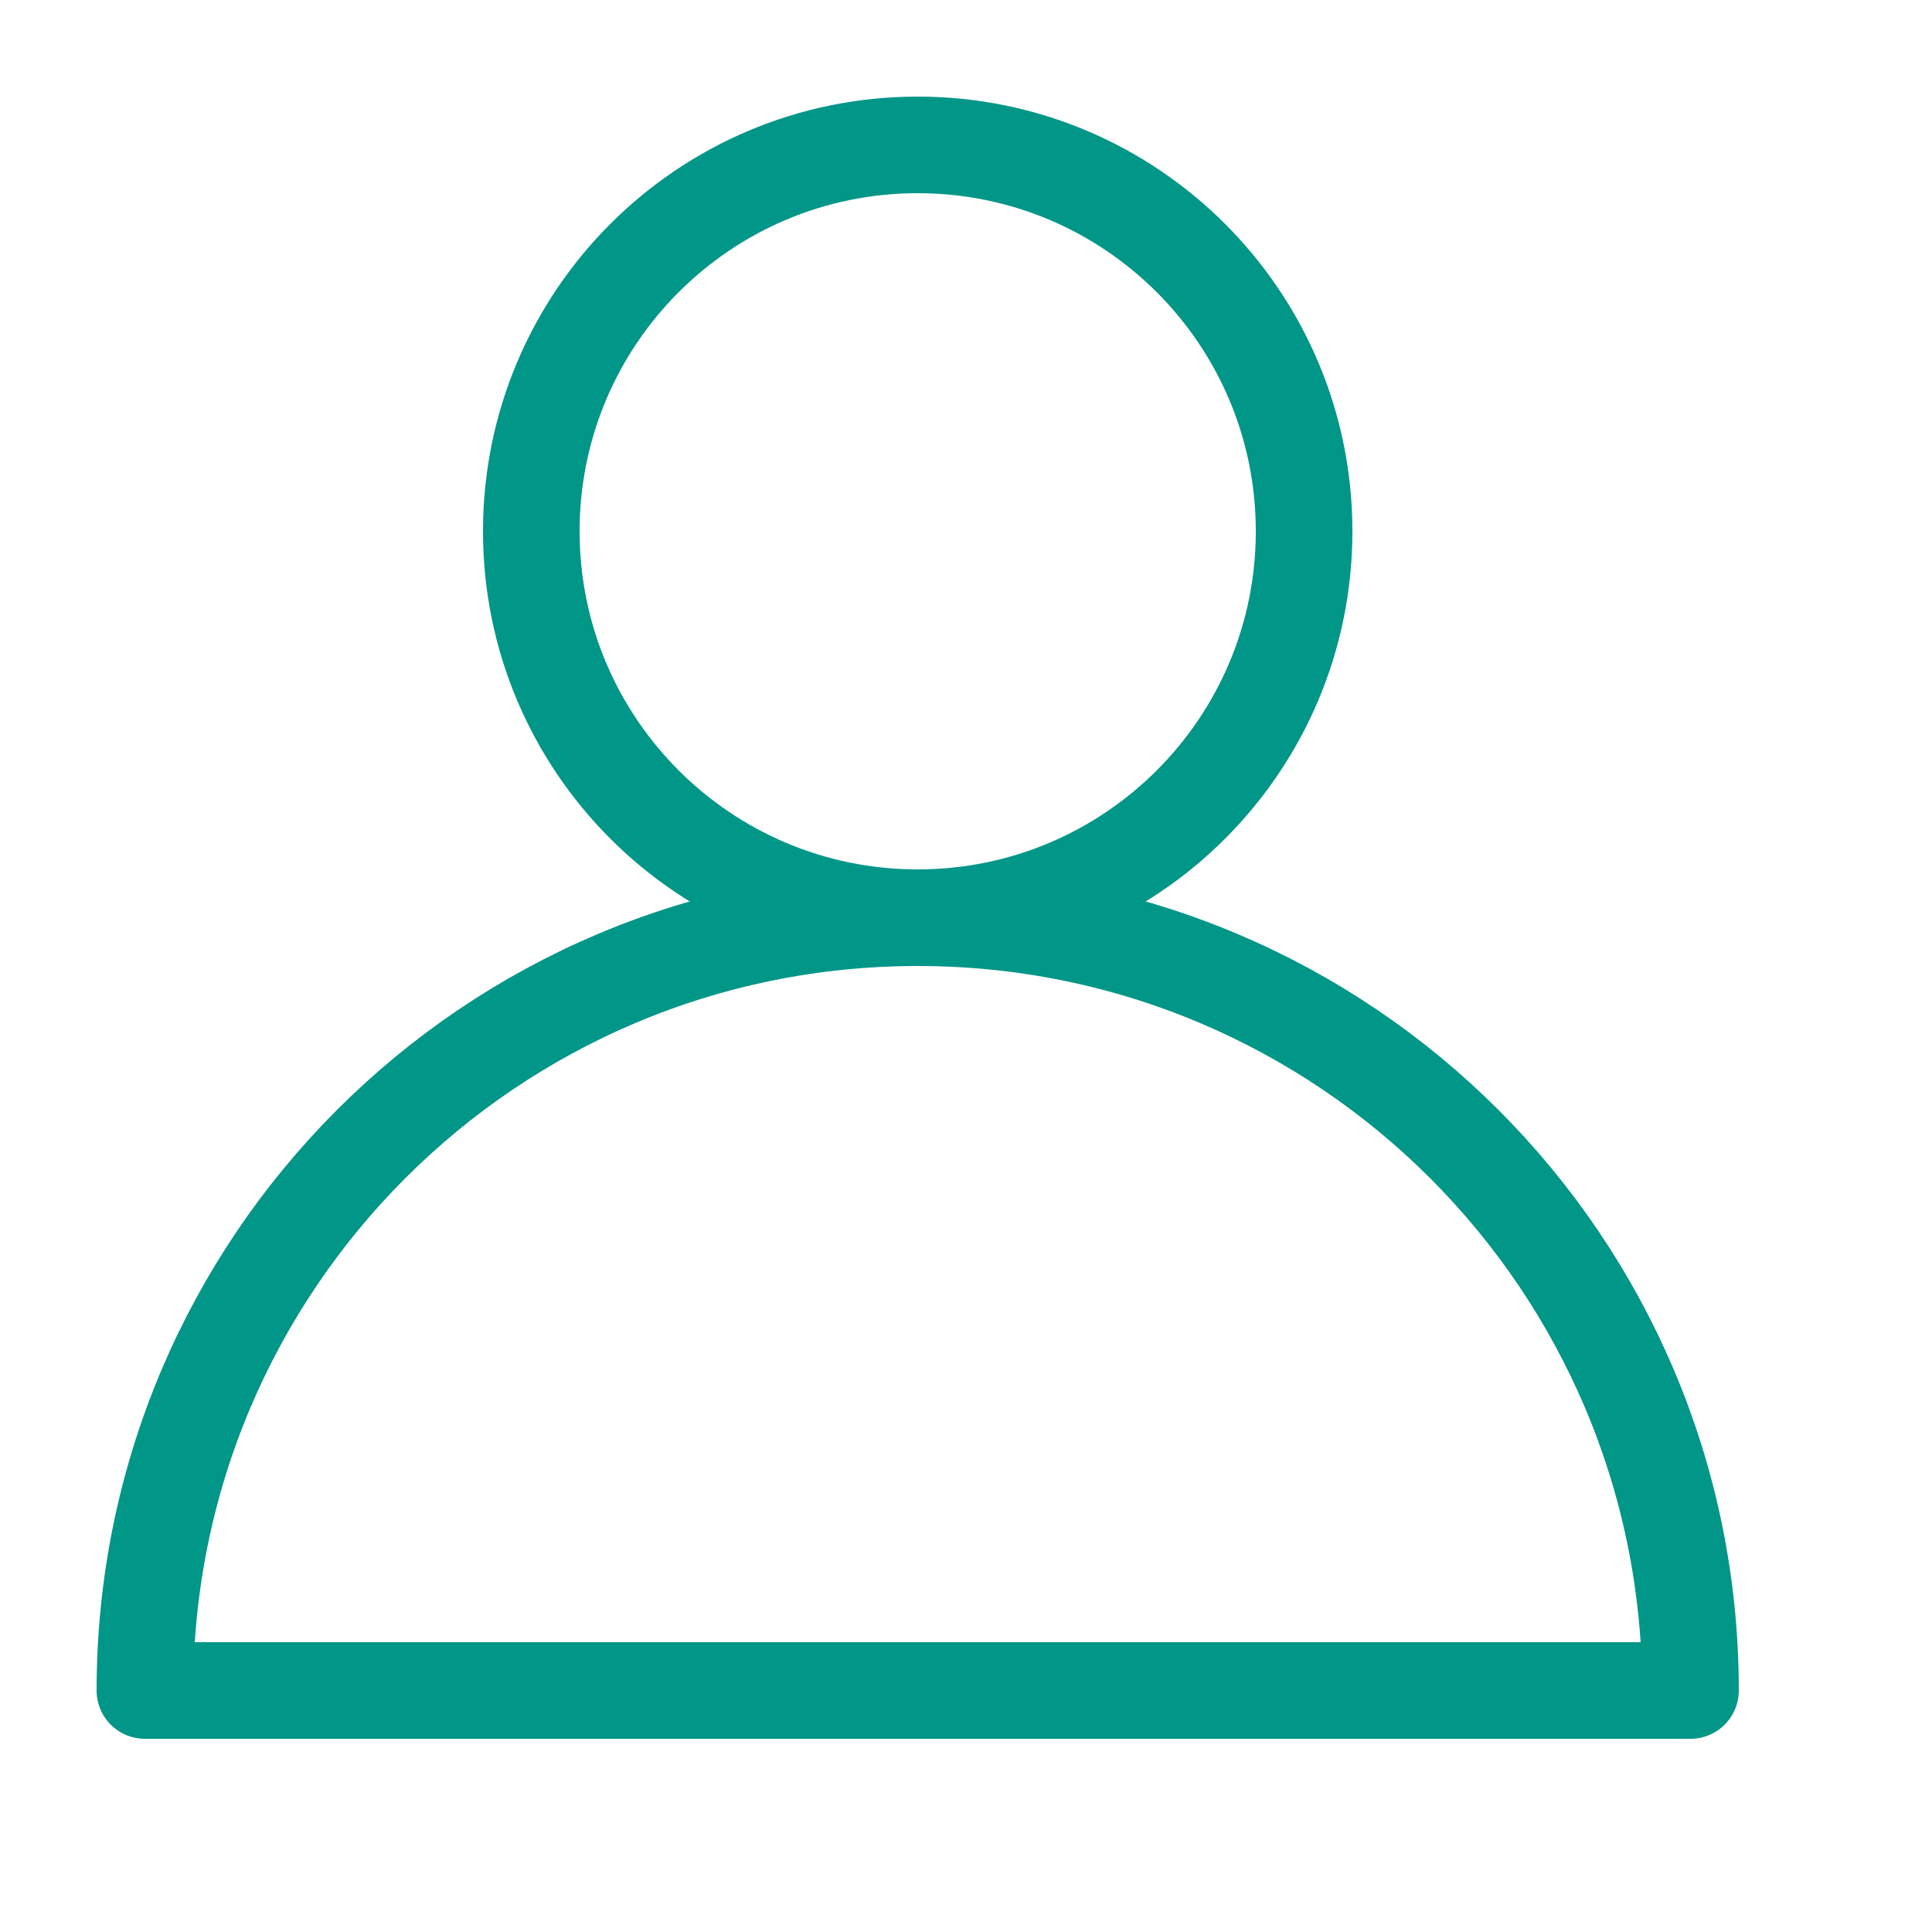
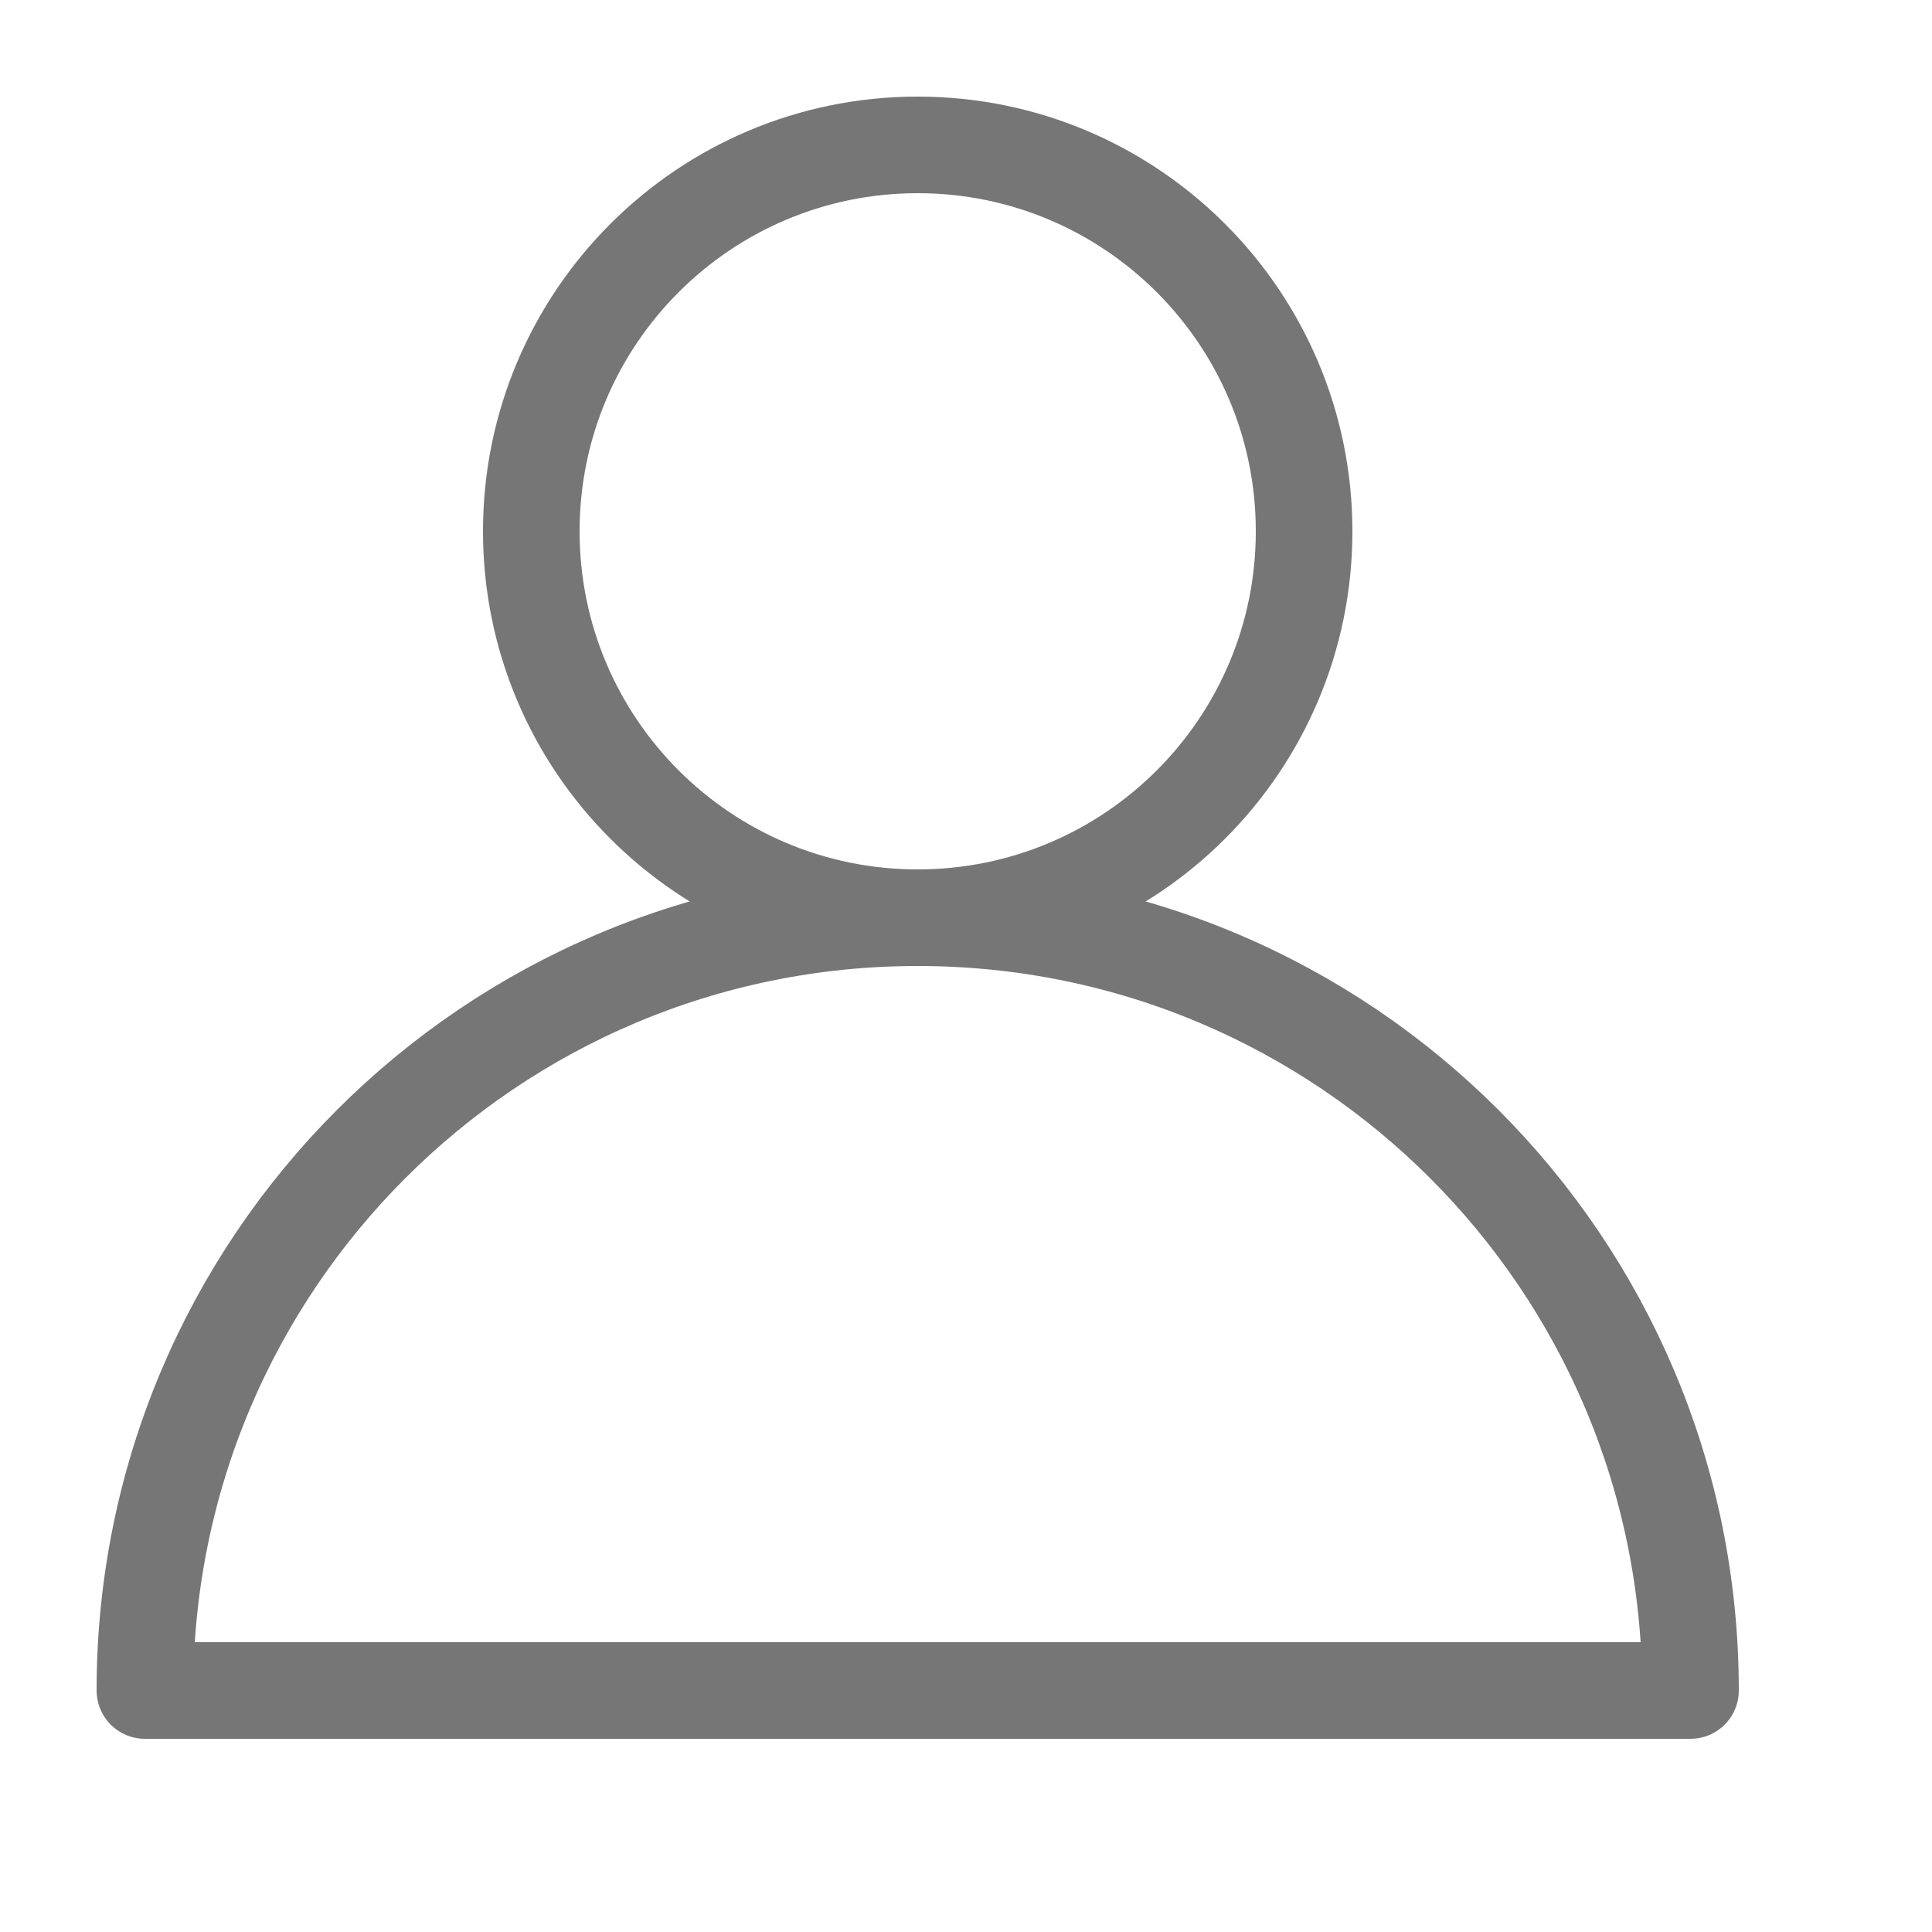
<svg xmlns="http://www.w3.org/2000/svg" id="a" width="20" height="20" viewBox="0 0 20 20">
-   <circle cx="9.5" cy="5.5" r="4" style="fill:none; stroke:#009688; stroke-linecap:square; stroke-linejoin:round;" />
-   <path d="M17.5,17.5c0-4.42-3.58-8-8-8S1.5,13.08,1.5,17.5h16Z" style="fill:none; stroke:#009688; stroke-linecap:square; stroke-linejoin:round;" />
+   <circle cx="9.5" cy="5.5" r="4" style="fill:none; stroke:#767676; stroke-linecap:square; stroke-linejoin:round;" />
+   <path d="M17.5,17.5c0-4.42-3.58-8-8-8S1.5,13.08,1.5,17.5h16Z" style="fill:none; stroke:#767676; stroke-linecap:square; stroke-linejoin:round;" />
</svg>
